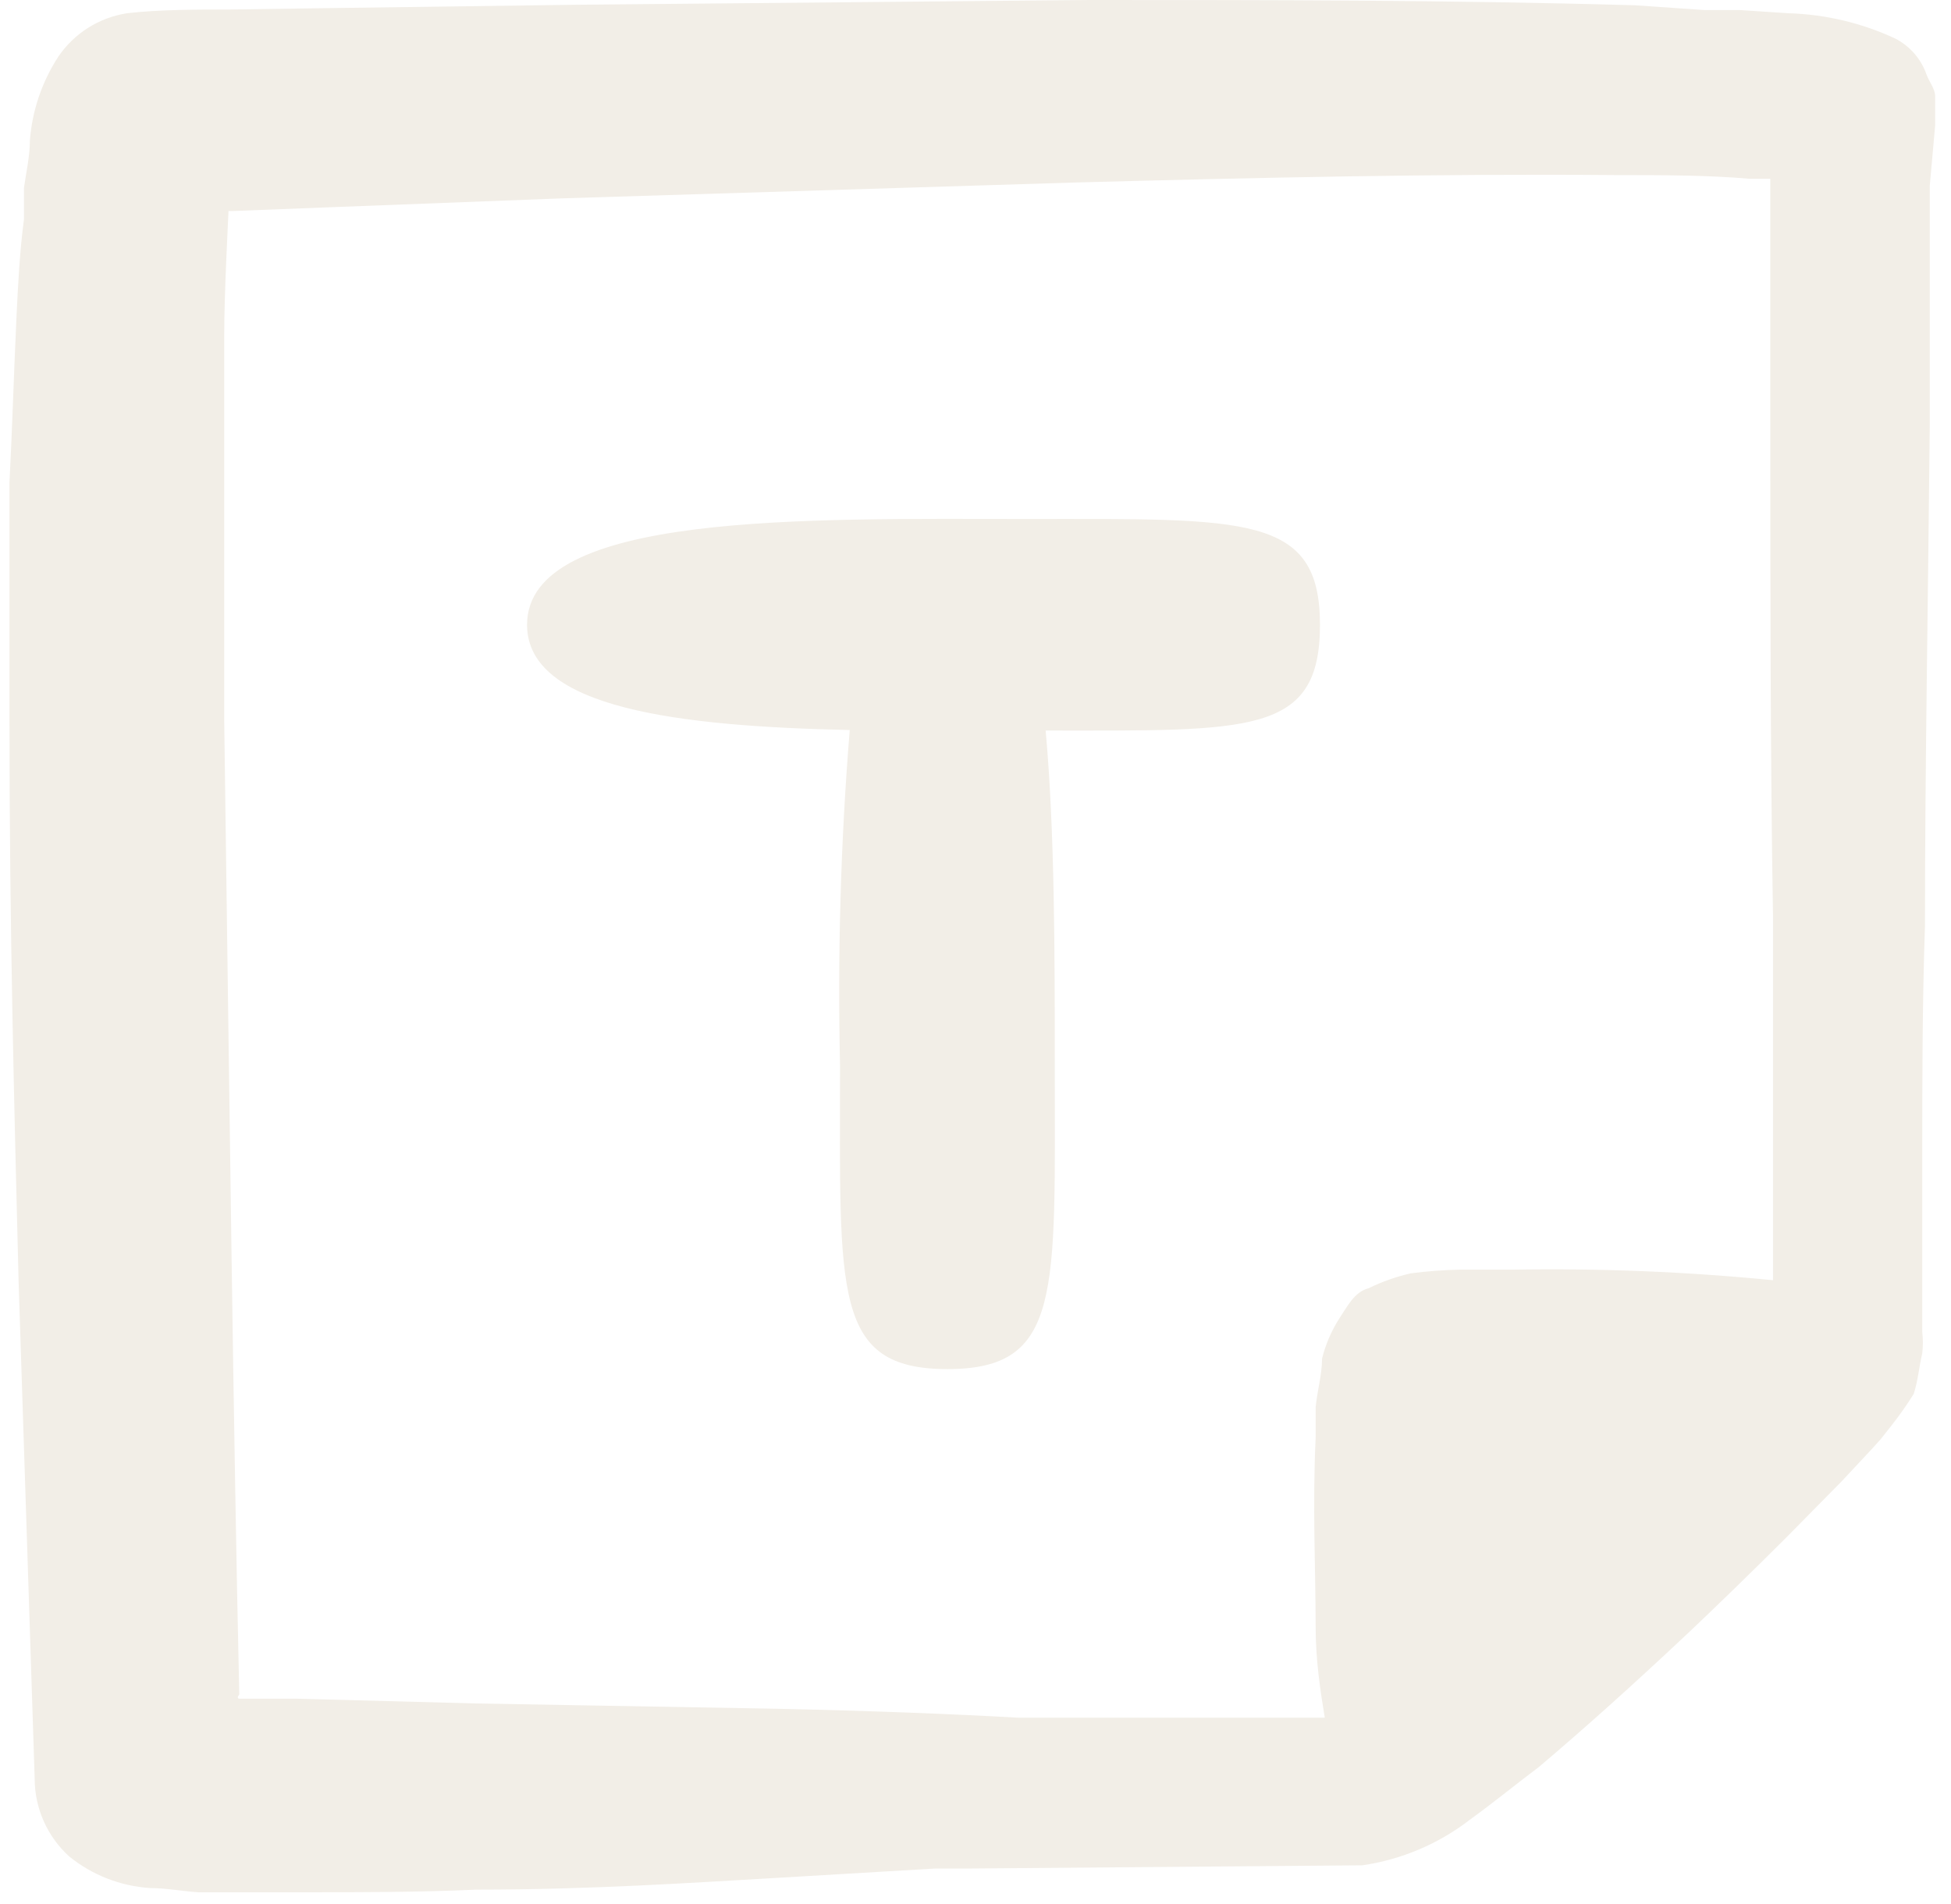
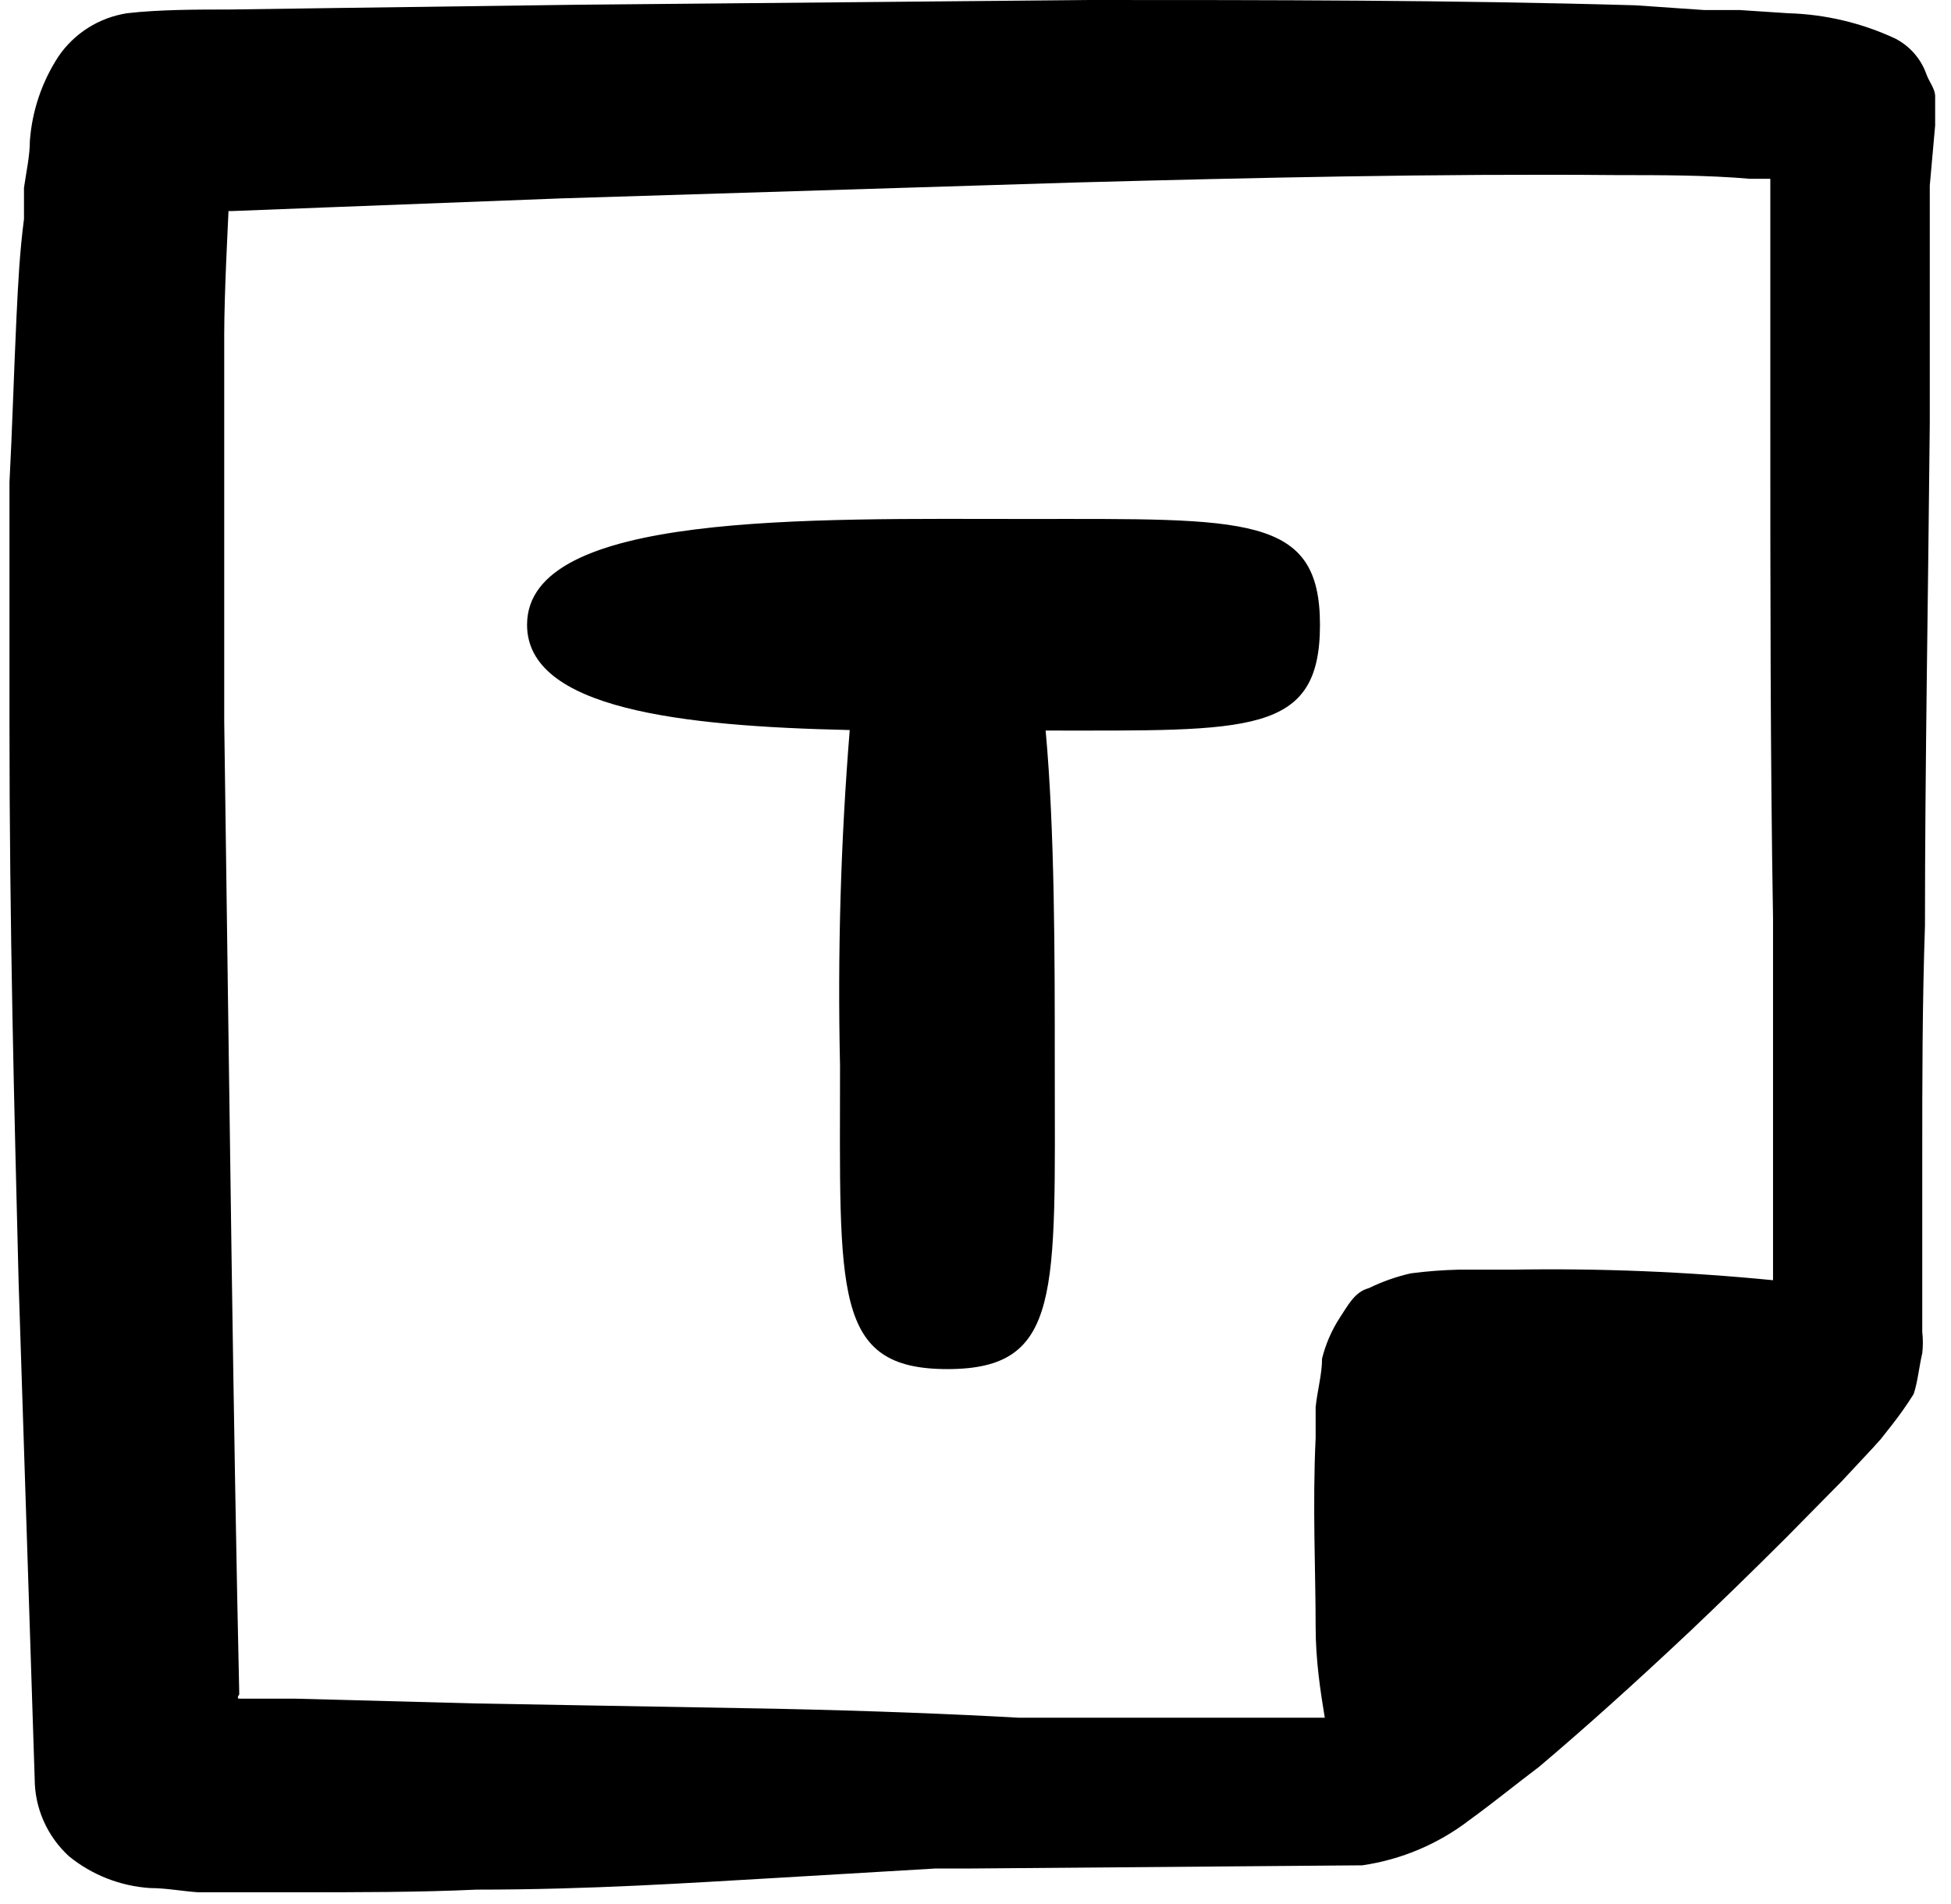
<svg xmlns="http://www.w3.org/2000/svg" width="41" height="40" viewBox="0 0 41 40" fill="none">
-   <path d="M17.857 15.343C17.667 17.688 17.6 20.041 17.653 22.392C17.653 27.173 17.495 28.774 19.91 28.774C22.324 28.774 22.166 27.173 22.166 22.392C22.166 20.08 22.166 17.456 21.974 15.354C26.273 15.354 27.739 15.454 27.739 13.131C27.739 10.807 26.194 10.907 21.591 10.907C16.988 10.907 11.076 10.752 11.076 13.131C11.076 14.899 14.314 15.265 17.857 15.343Z" fill="#F2EEE7" />
-   <path d="M40.667 2.635V2.024C40.667 1.868 40.543 1.723 40.486 1.568C40.374 1.243 40.14 0.972 39.832 0.812C39.126 0.482 38.357 0.3 37.576 0.278L36.56 0.211H35.816L34.36 0.111C30.479 0 26.644 0 22.898 0L12.101 0.1L7.149 0.167L4.813 0.2C4.159 0.2 3.347 0.2 2.67 0.278C2.378 0.324 2.1 0.428 1.851 0.585C1.603 0.742 1.39 0.948 1.226 1.19C0.88 1.721 0.675 2.328 0.628 2.957C0.628 3.28 0.549 3.625 0.504 3.947V4.603C0.414 5.292 0.38 5.959 0.346 6.671C0.289 7.894 0.256 9.061 0.199 10.14C0.199 12.23 0.199 13.987 0.199 15.176C0.199 19.49 0.301 23.348 0.391 26.939C0.515 30.809 0.628 34.278 0.729 37.391C0.73 37.696 0.795 37.997 0.919 38.276C1.043 38.556 1.225 38.807 1.451 39.014C1.934 39.407 2.53 39.64 3.155 39.681C3.493 39.681 3.832 39.748 4.17 39.77H5.073H6.133C7.532 39.77 8.807 39.77 10.014 39.714C12.417 39.714 14.527 39.57 16.276 39.47L19.66 39.27H20.405L28.629 39.203C29.453 39.083 30.23 38.753 30.886 38.247C31.393 37.88 31.867 37.491 32.341 37.135C33.3 36.323 34.293 35.434 35.522 34.278C36.132 33.699 36.797 33.054 37.542 32.31L38.704 31.131L39.347 30.442L39.527 30.242L39.764 29.941C39.926 29.735 40.077 29.519 40.216 29.297C40.306 29.019 40.328 28.73 40.396 28.441C40.413 28.293 40.413 28.143 40.396 27.996V27.695C40.396 27.329 40.396 26.951 40.396 26.584C40.396 25.839 40.396 25.083 40.396 24.305C40.396 22.748 40.396 21.125 40.453 19.457C40.453 16.122 40.52 12.553 40.554 8.895C40.554 7.972 40.554 7.049 40.554 6.126V3.902L40.667 2.635ZM4.712 7.038C4.712 6.171 4.791 4.703 4.802 4.436C4.802 4.436 4.802 4.436 4.87 4.436L6.878 4.358L11.808 4.169L22.582 3.836C26.317 3.736 30.163 3.647 33.977 3.68C34.913 3.68 35.895 3.68 36.775 3.758H37.068C37.068 3.758 37.181 3.758 37.203 3.758V5.859V8.65C37.203 12.341 37.203 15.932 37.26 19.301V24.182C37.26 24.96 37.26 25.728 37.26 26.473V26.906C35.442 26.727 33.615 26.653 31.788 26.684H30.66C30.32 26.692 29.981 26.718 29.645 26.762C29.34 26.832 29.045 26.936 28.765 27.073C28.46 27.151 28.313 27.462 28.155 27.695C27.984 27.959 27.859 28.248 27.783 28.552C27.783 28.885 27.682 29.23 27.648 29.575V30.219C27.58 31.654 27.648 33.01 27.648 34.189C27.648 34.9 27.749 35.545 27.84 36.101H21.409C20.021 36.023 18.34 35.956 16.298 35.912L9.992 35.801L6.224 35.701H5.22H5.028C5.028 35.701 4.96 35.701 5.028 35.612C4.904 30.086 4.825 23.348 4.712 15.154C4.712 14.042 4.712 12.441 4.712 10.396C4.712 9.373 4.712 8.25 4.712 7.038Z" fill="#F2EEE7" />
+   <path d="M17.857 15.343C17.667 17.688 17.6 20.041 17.653 22.392C17.653 27.173 17.495 28.774 19.91 28.774C22.324 28.774 22.166 27.173 22.166 22.392C22.166 20.08 22.166 17.456 21.974 15.354C26.273 15.354 27.739 15.454 27.739 13.131C27.739 10.807 26.194 10.907 21.591 10.907C16.988 10.907 11.076 10.752 11.076 13.131C11.076 14.899 14.314 15.265 17.857 15.343Z" fill="currentColor" />
+   <path d="M40.667 2.635V2.024C40.667 1.868 40.543 1.723 40.486 1.568C40.374 1.243 40.14 0.972 39.832 0.812C39.126 0.482 38.357 0.3 37.576 0.278L36.56 0.211H35.816L34.36 0.111C30.479 0 26.644 0 22.898 0L12.101 0.1L7.149 0.167L4.813 0.2C4.159 0.2 3.347 0.2 2.67 0.278C2.378 0.324 2.1 0.428 1.851 0.585C1.603 0.742 1.39 0.948 1.226 1.19C0.88 1.721 0.675 2.328 0.628 2.957C0.628 3.28 0.549 3.625 0.504 3.947V4.603C0.414 5.292 0.38 5.959 0.346 6.671C0.289 7.894 0.256 9.061 0.199 10.14C0.199 12.23 0.199 13.987 0.199 15.176C0.199 19.49 0.301 23.348 0.391 26.939C0.515 30.809 0.628 34.278 0.729 37.391C0.73 37.696 0.795 37.997 0.919 38.276C1.043 38.556 1.225 38.807 1.451 39.014C1.934 39.407 2.53 39.64 3.155 39.681C3.493 39.681 3.832 39.748 4.17 39.77H5.073H6.133C7.532 39.77 8.807 39.77 10.014 39.714C12.417 39.714 14.527 39.57 16.276 39.47L19.66 39.27H20.405L28.629 39.203C29.453 39.083 30.23 38.753 30.886 38.247C31.393 37.88 31.867 37.491 32.341 37.135C33.3 36.323 34.293 35.434 35.522 34.278C36.132 33.699 36.797 33.054 37.542 32.31L38.704 31.131L39.347 30.442L39.527 30.242L39.764 29.941C39.926 29.735 40.077 29.519 40.216 29.297C40.306 29.019 40.328 28.73 40.396 28.441C40.413 28.293 40.413 28.143 40.396 27.996V27.695C40.396 27.329 40.396 26.951 40.396 26.584C40.396 25.839 40.396 25.083 40.396 24.305C40.396 22.748 40.396 21.125 40.453 19.457C40.453 16.122 40.52 12.553 40.554 8.895C40.554 7.972 40.554 7.049 40.554 6.126V3.902L40.667 2.635ZM4.712 7.038C4.712 6.171 4.791 4.703 4.802 4.436C4.802 4.436 4.802 4.436 4.87 4.436L6.878 4.358L11.808 4.169L22.582 3.836C26.317 3.736 30.163 3.647 33.977 3.68C34.913 3.68 35.895 3.68 36.775 3.758H37.068C37.068 3.758 37.181 3.758 37.203 3.758V5.859V8.65C37.203 12.341 37.203 15.932 37.26 19.301V24.182C37.26 24.96 37.26 25.728 37.26 26.473V26.906C35.442 26.727 33.615 26.653 31.788 26.684H30.66C30.32 26.692 29.981 26.718 29.645 26.762C29.34 26.832 29.045 26.936 28.765 27.073C28.46 27.151 28.313 27.462 28.155 27.695C27.984 27.959 27.859 28.248 27.783 28.552C27.783 28.885 27.682 29.23 27.648 29.575V30.219C27.58 31.654 27.648 33.01 27.648 34.189C27.648 34.9 27.749 35.545 27.84 36.101H21.409C20.021 36.023 18.34 35.956 16.298 35.912L9.992 35.801L6.224 35.701H5.22H5.028C5.028 35.701 4.96 35.701 5.028 35.612C4.904 30.086 4.825 23.348 4.712 15.154C4.712 14.042 4.712 12.441 4.712 10.396C4.712 9.373 4.712 8.25 4.712 7.038Z" fill="currentColor" />
</svg>
